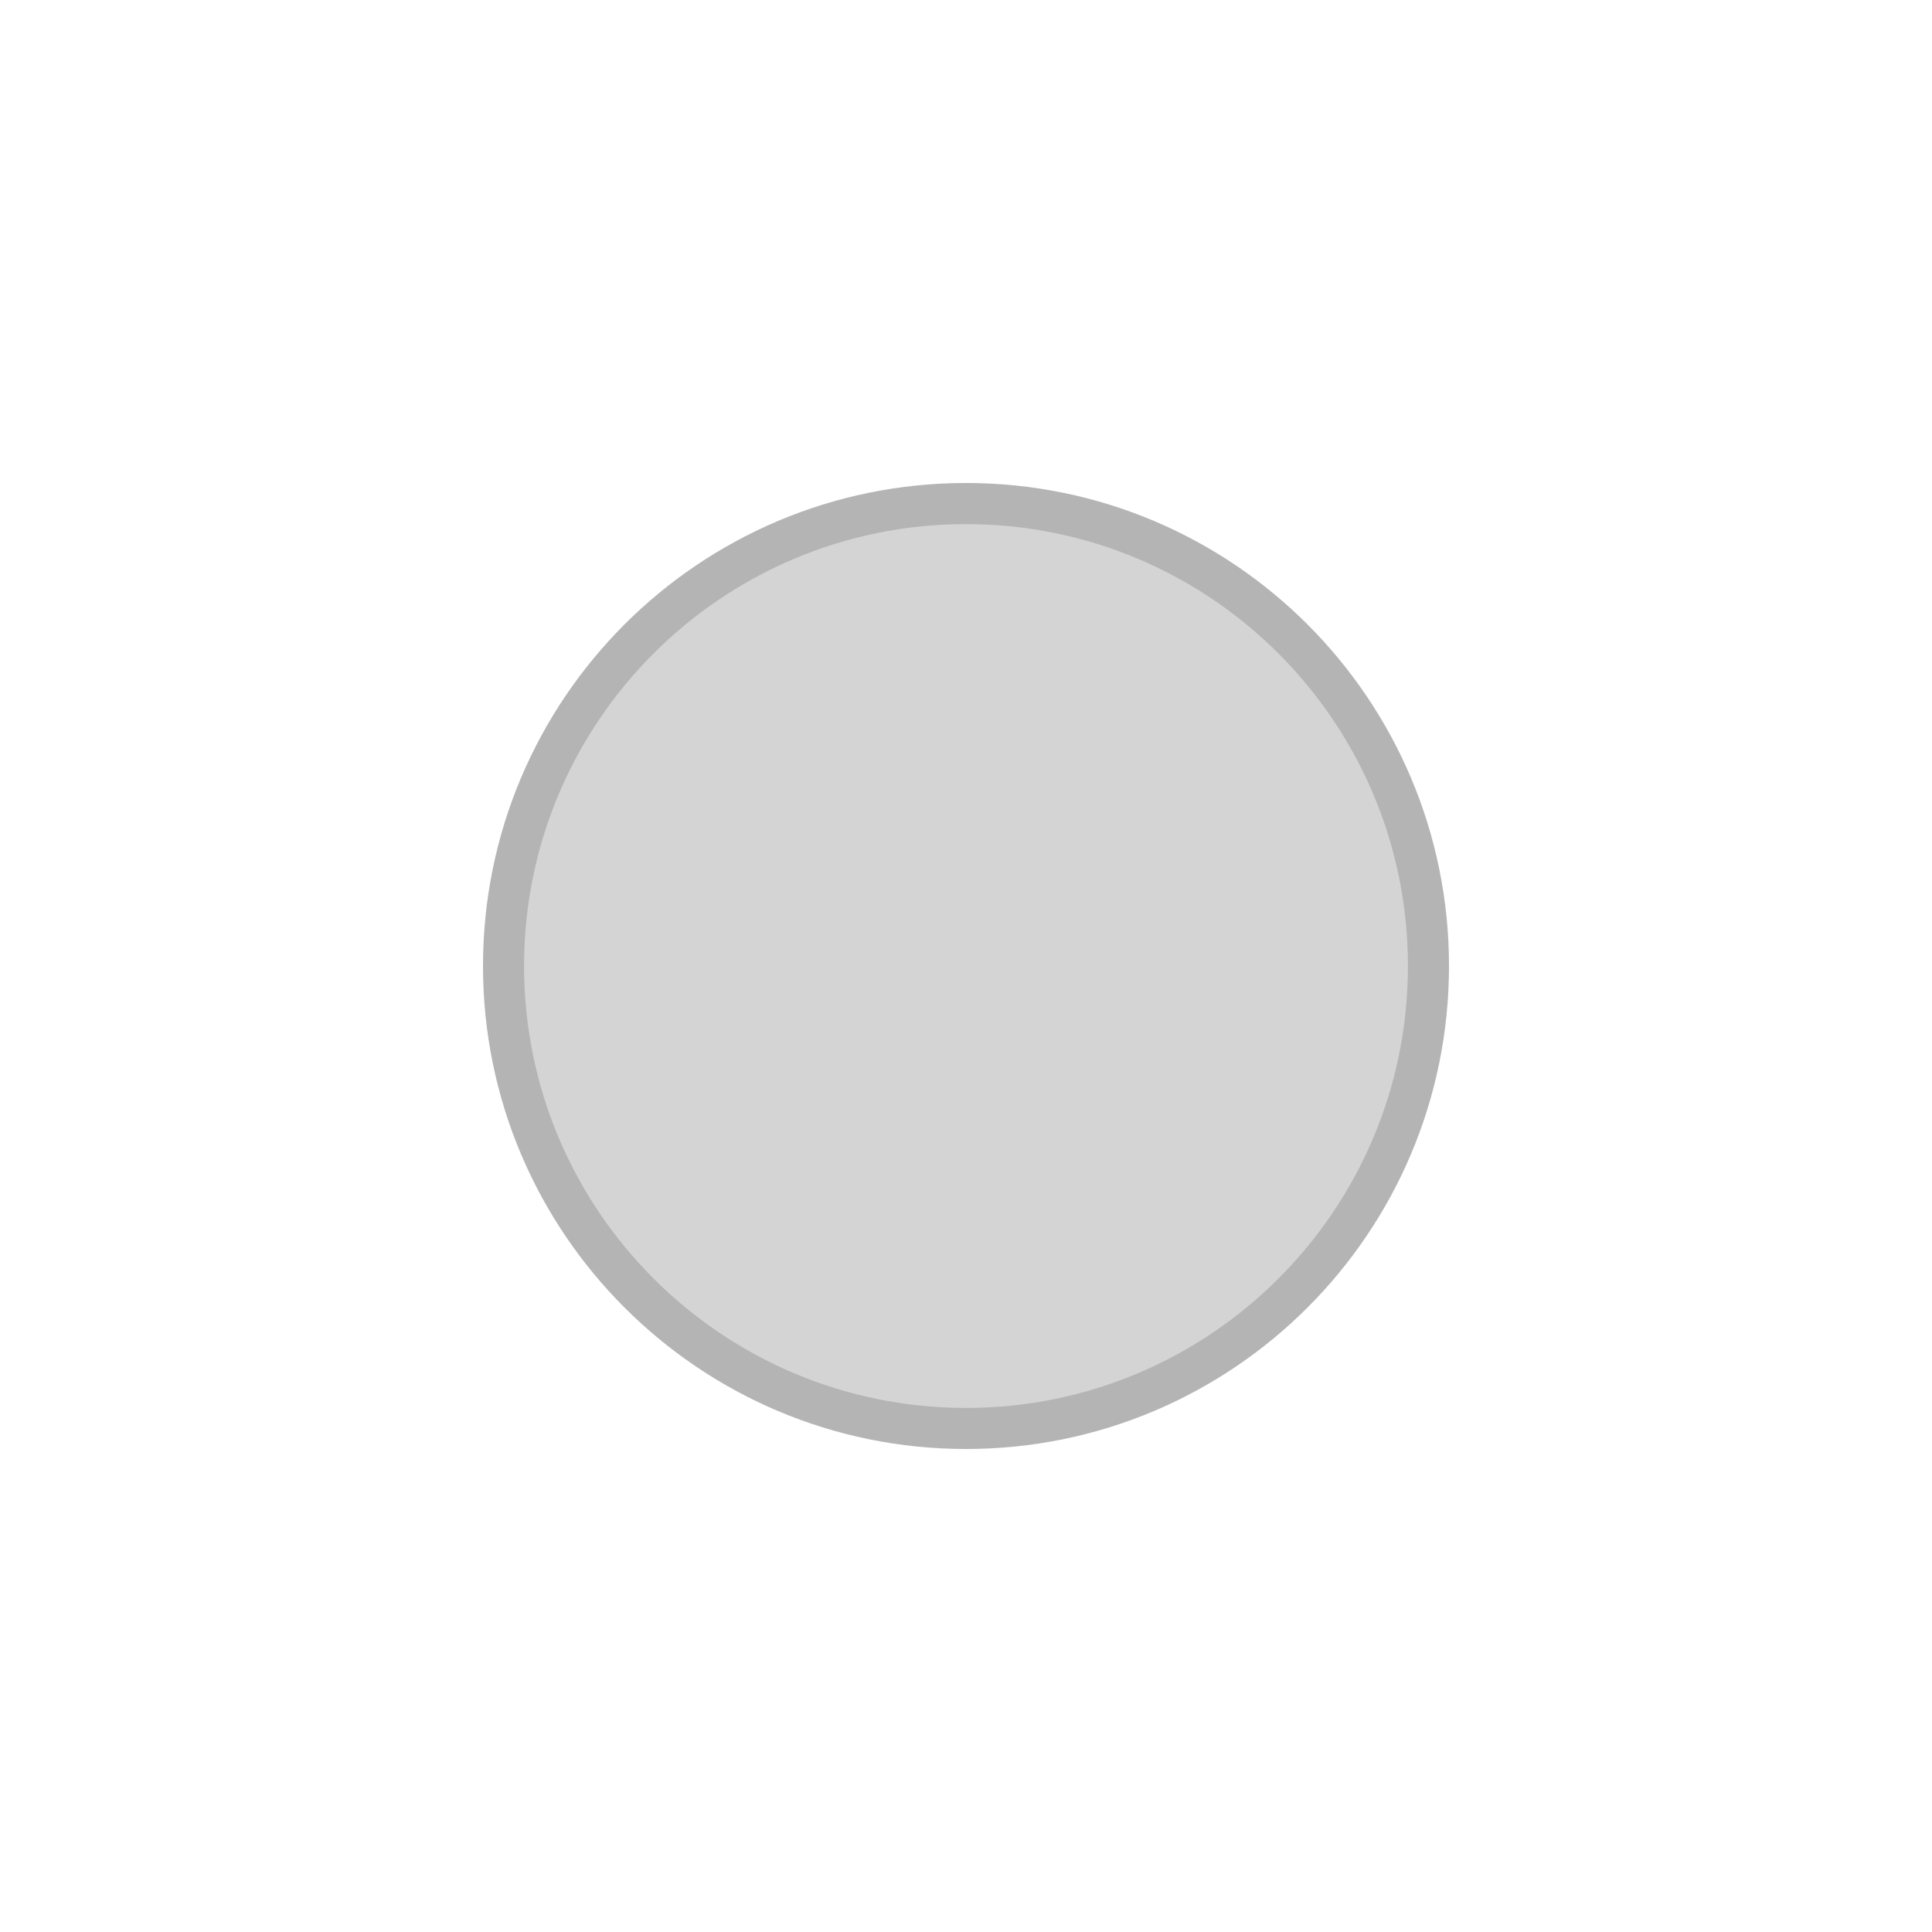
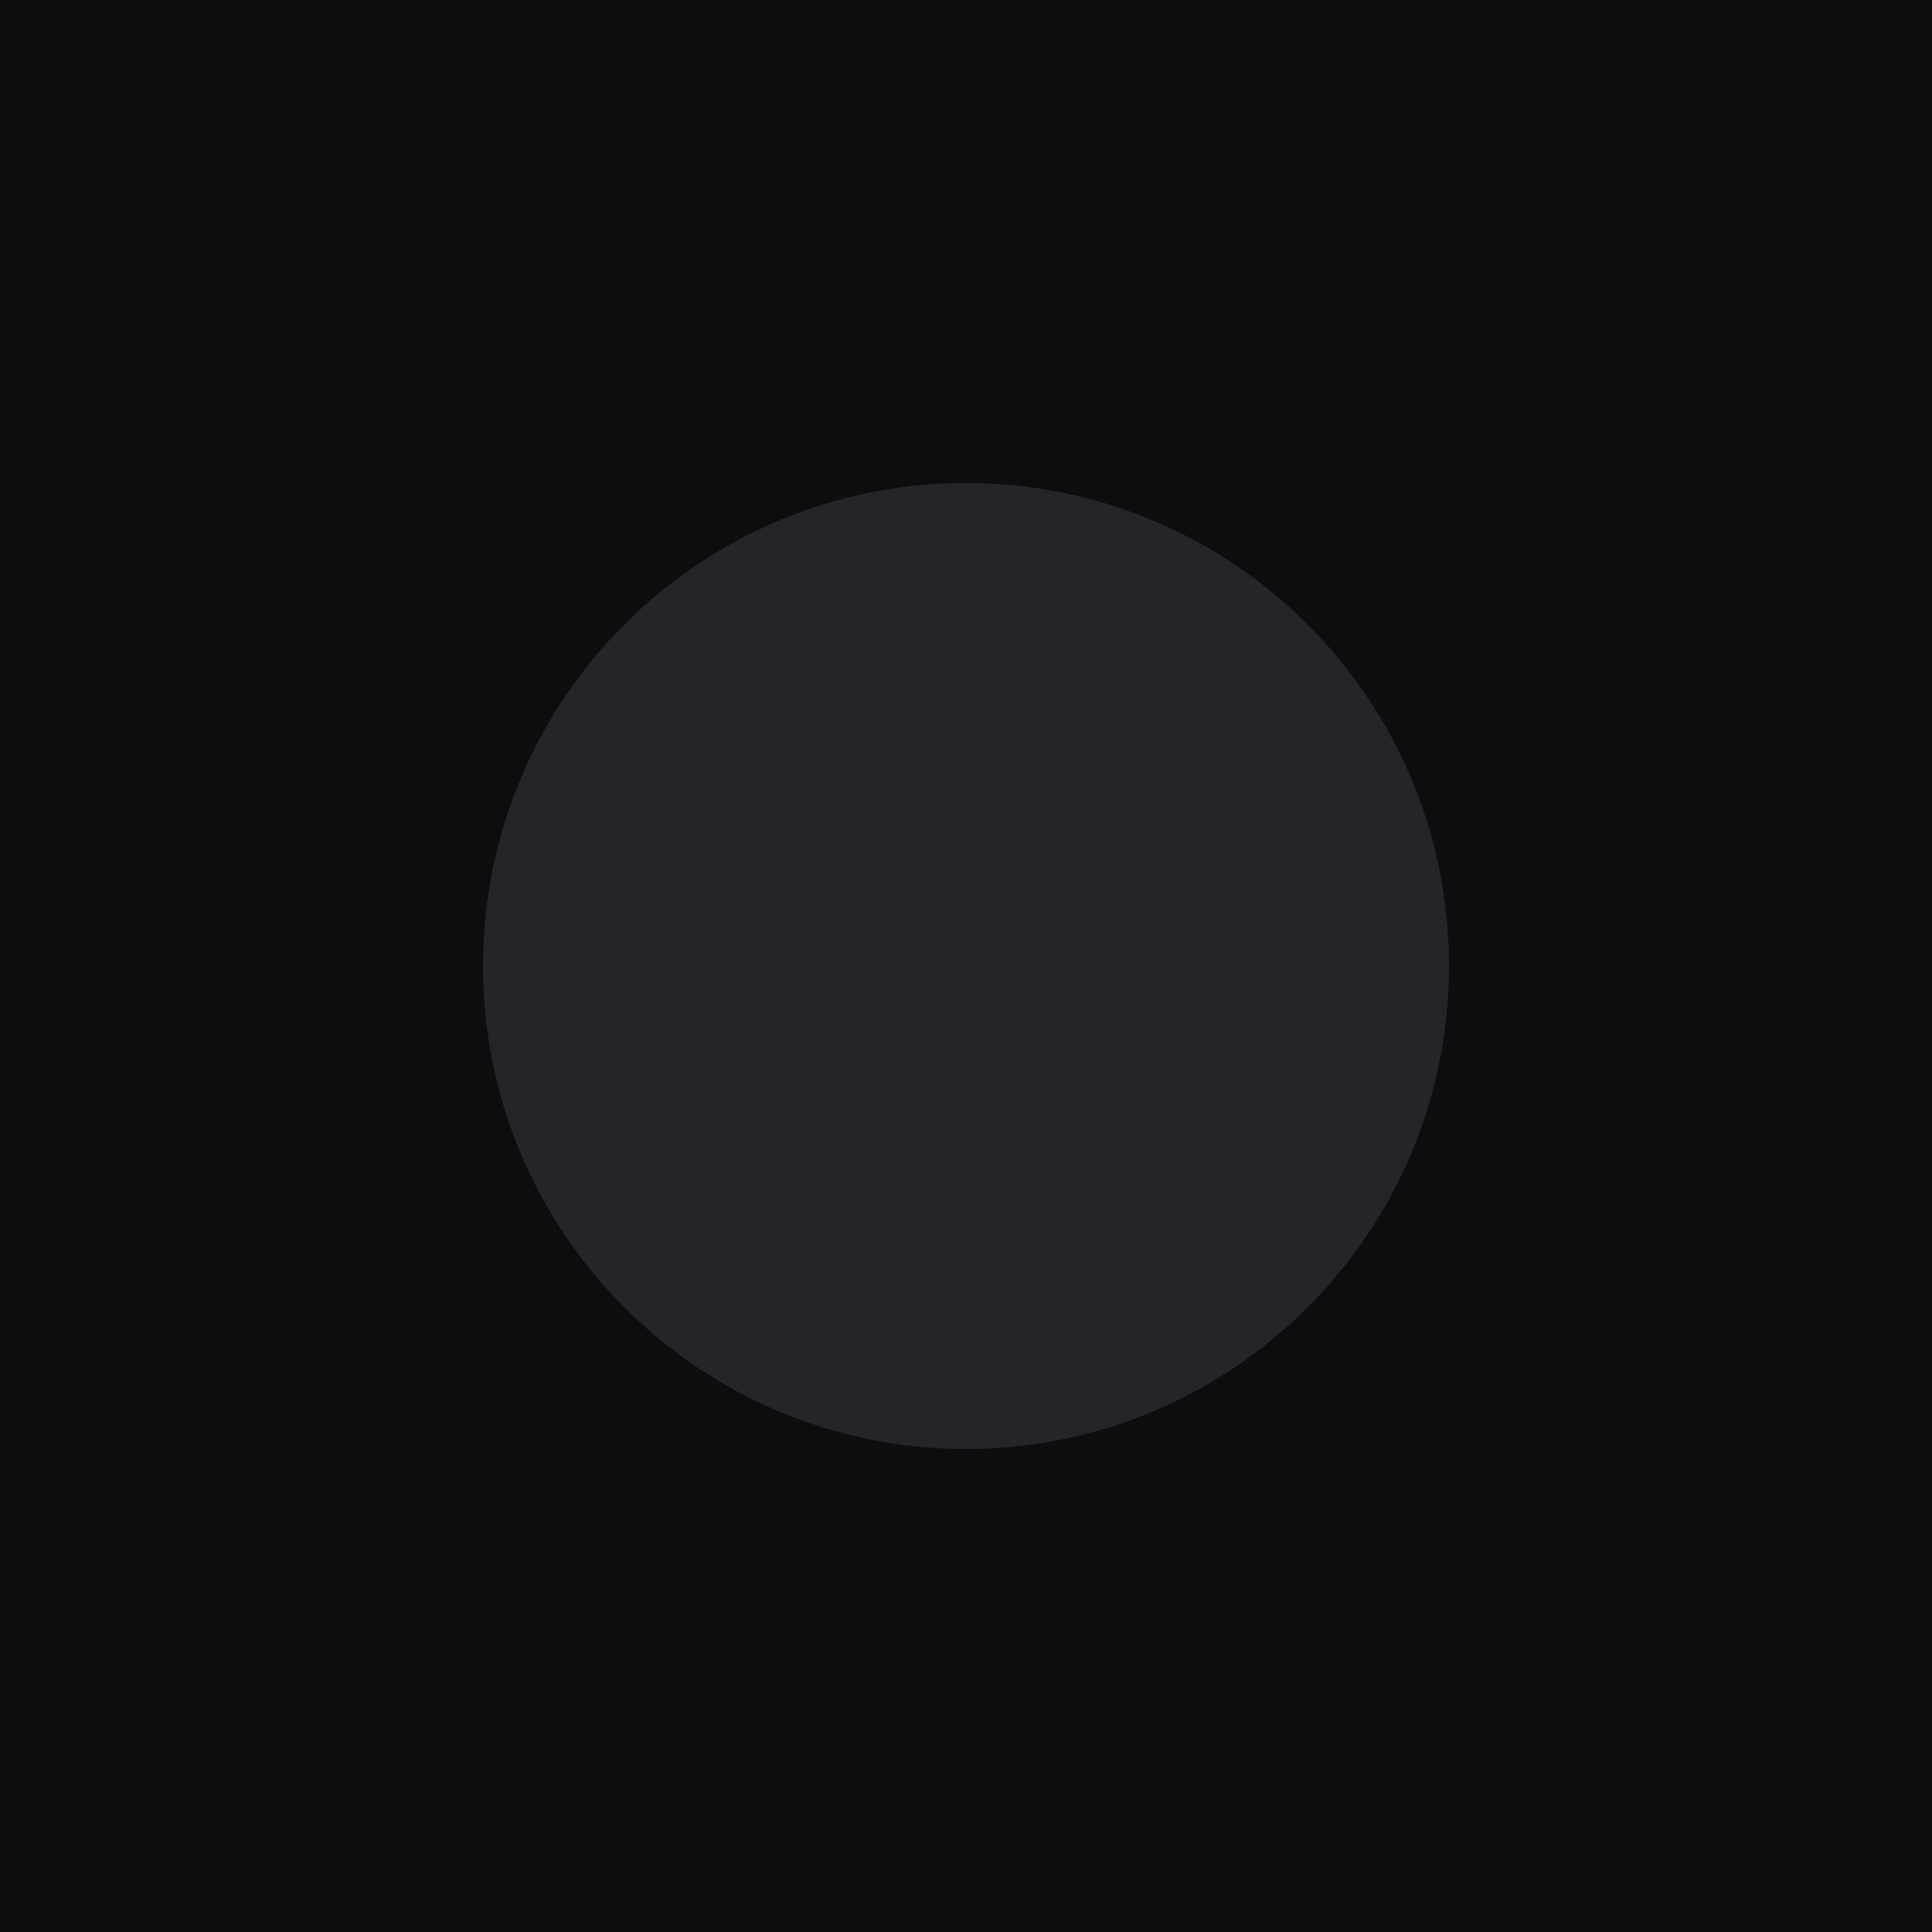
<svg xmlns="http://www.w3.org/2000/svg" width="28" height="28" viewBox="0 0 28 28" id="svg4142" version="1.1">
  <defs id="defs4144" />
  <g id="layer1" transform="translate(0,-1024.362)">
-     <rect style="opacity:1;fill:#ffffff;fill-opacity:1;fill-rule:evenodd;stroke:none;stroke-width:2.745;stroke-linecap:butt;stroke-linejoin:miter;stroke-miterlimit:4;stroke-dasharray:none;stroke-dashoffset:478.437;stroke-opacity:1" id="rect4741" width="28" height="32" x="0" y="1020.362" />
+     <rect style="opacity:1;fill:#0d0d0f;fill-opacity:1;fill-rule:evenodd;stroke:none;stroke-width:2.745;stroke-linecap:butt;stroke-linejoin:miter;stroke-miterlimit:4;stroke-dasharray:none;stroke-dashoffset:478.437;stroke-opacity:1" id="rect4741" width="28" height="32" x="0" y="1020.362" />
    <circle style="fill:#eceff1;fill-opacity:0.1;stroke:none;stroke-width:0.5;stroke-linejoin:miter;stroke-miterlimit:4;stroke-dasharray:none;stroke-opacity:1" id="path2994" cx="1038.059" cy="13.018" r="12" transform="rotate(90)" />
-     <rect style="opacity:1;fill:#ffffff;fill-opacity:0.07;fill-rule:evenodd;stroke:none;stroke-width:2.745;stroke-linecap:butt;stroke-linejoin:miter;stroke-miterlimit:4;stroke-dasharray:none;stroke-dashoffset:478.437;stroke-opacity:1" id="rect4139" width="28" height="1" x="0" y="1020.362" />
-     <path id="path4199" style="fill:#b4b4b4;fill-opacity:1;fill-rule:evenodd;stroke:none;stroke-width:0.016" d="m 14,1045.362 c 3.866,0 7,-3.134 7,-7 0,-3.866 -3.134,-7 -7,-7 -3.866,0 -7,3.134 -7,7 0,3.866 3.134,7 7,7" />
-     <path id="path4201" style="fill:#d4d4d4;fill-opacity:1;fill-rule:evenodd;stroke:none;stroke-width:0.016" d="m 14,1044.767 c 3.537,0 6.405,-2.867 6.405,-6.405 0,-3.537 -2.867,-6.404 -6.405,-6.404 -3.537,0 -6.405,2.867 -6.405,6.404 0,3.537 2.868,6.405 6.405,6.405" />
+     <rect style="opacity:1;fill:#0d0d0f;fill-opacity:0.07;fill-rule:evenodd;stroke:none;stroke-width:2.745;stroke-linecap:butt;stroke-linejoin:miter;stroke-miterlimit:4;stroke-dasharray:none;stroke-dashoffset:478.437;stroke-opacity:1" id="rect4139" width="28" height="1" x="0" y="1020.362" />
+     <path id="path4199" style="fill:#252529;fill-opacity:1;fill-rule:evenodd;stroke:none;stroke-width:0.016" d="m 14,1045.362 c 3.866,0 7,-3.134 7,-7 0,-3.866 -3.134,-7 -7,-7 -3.866,0 -7,3.134 -7,7 0,3.866 3.134,7 7,7" />
+     <path id="path4201" style="fill:#252529;fill-opacity:1;fill-rule:evenodd;stroke:none;stroke-width:0.016" d="m 14,1044.767 c 3.537,0 6.405,-2.867 6.405,-6.405 0,-3.537 -2.867,-6.404 -6.405,-6.404 -3.537,0 -6.405,2.867 -6.405,6.404 0,3.537 2.868,6.405 6.405,6.405" />
  </g>
</svg>
